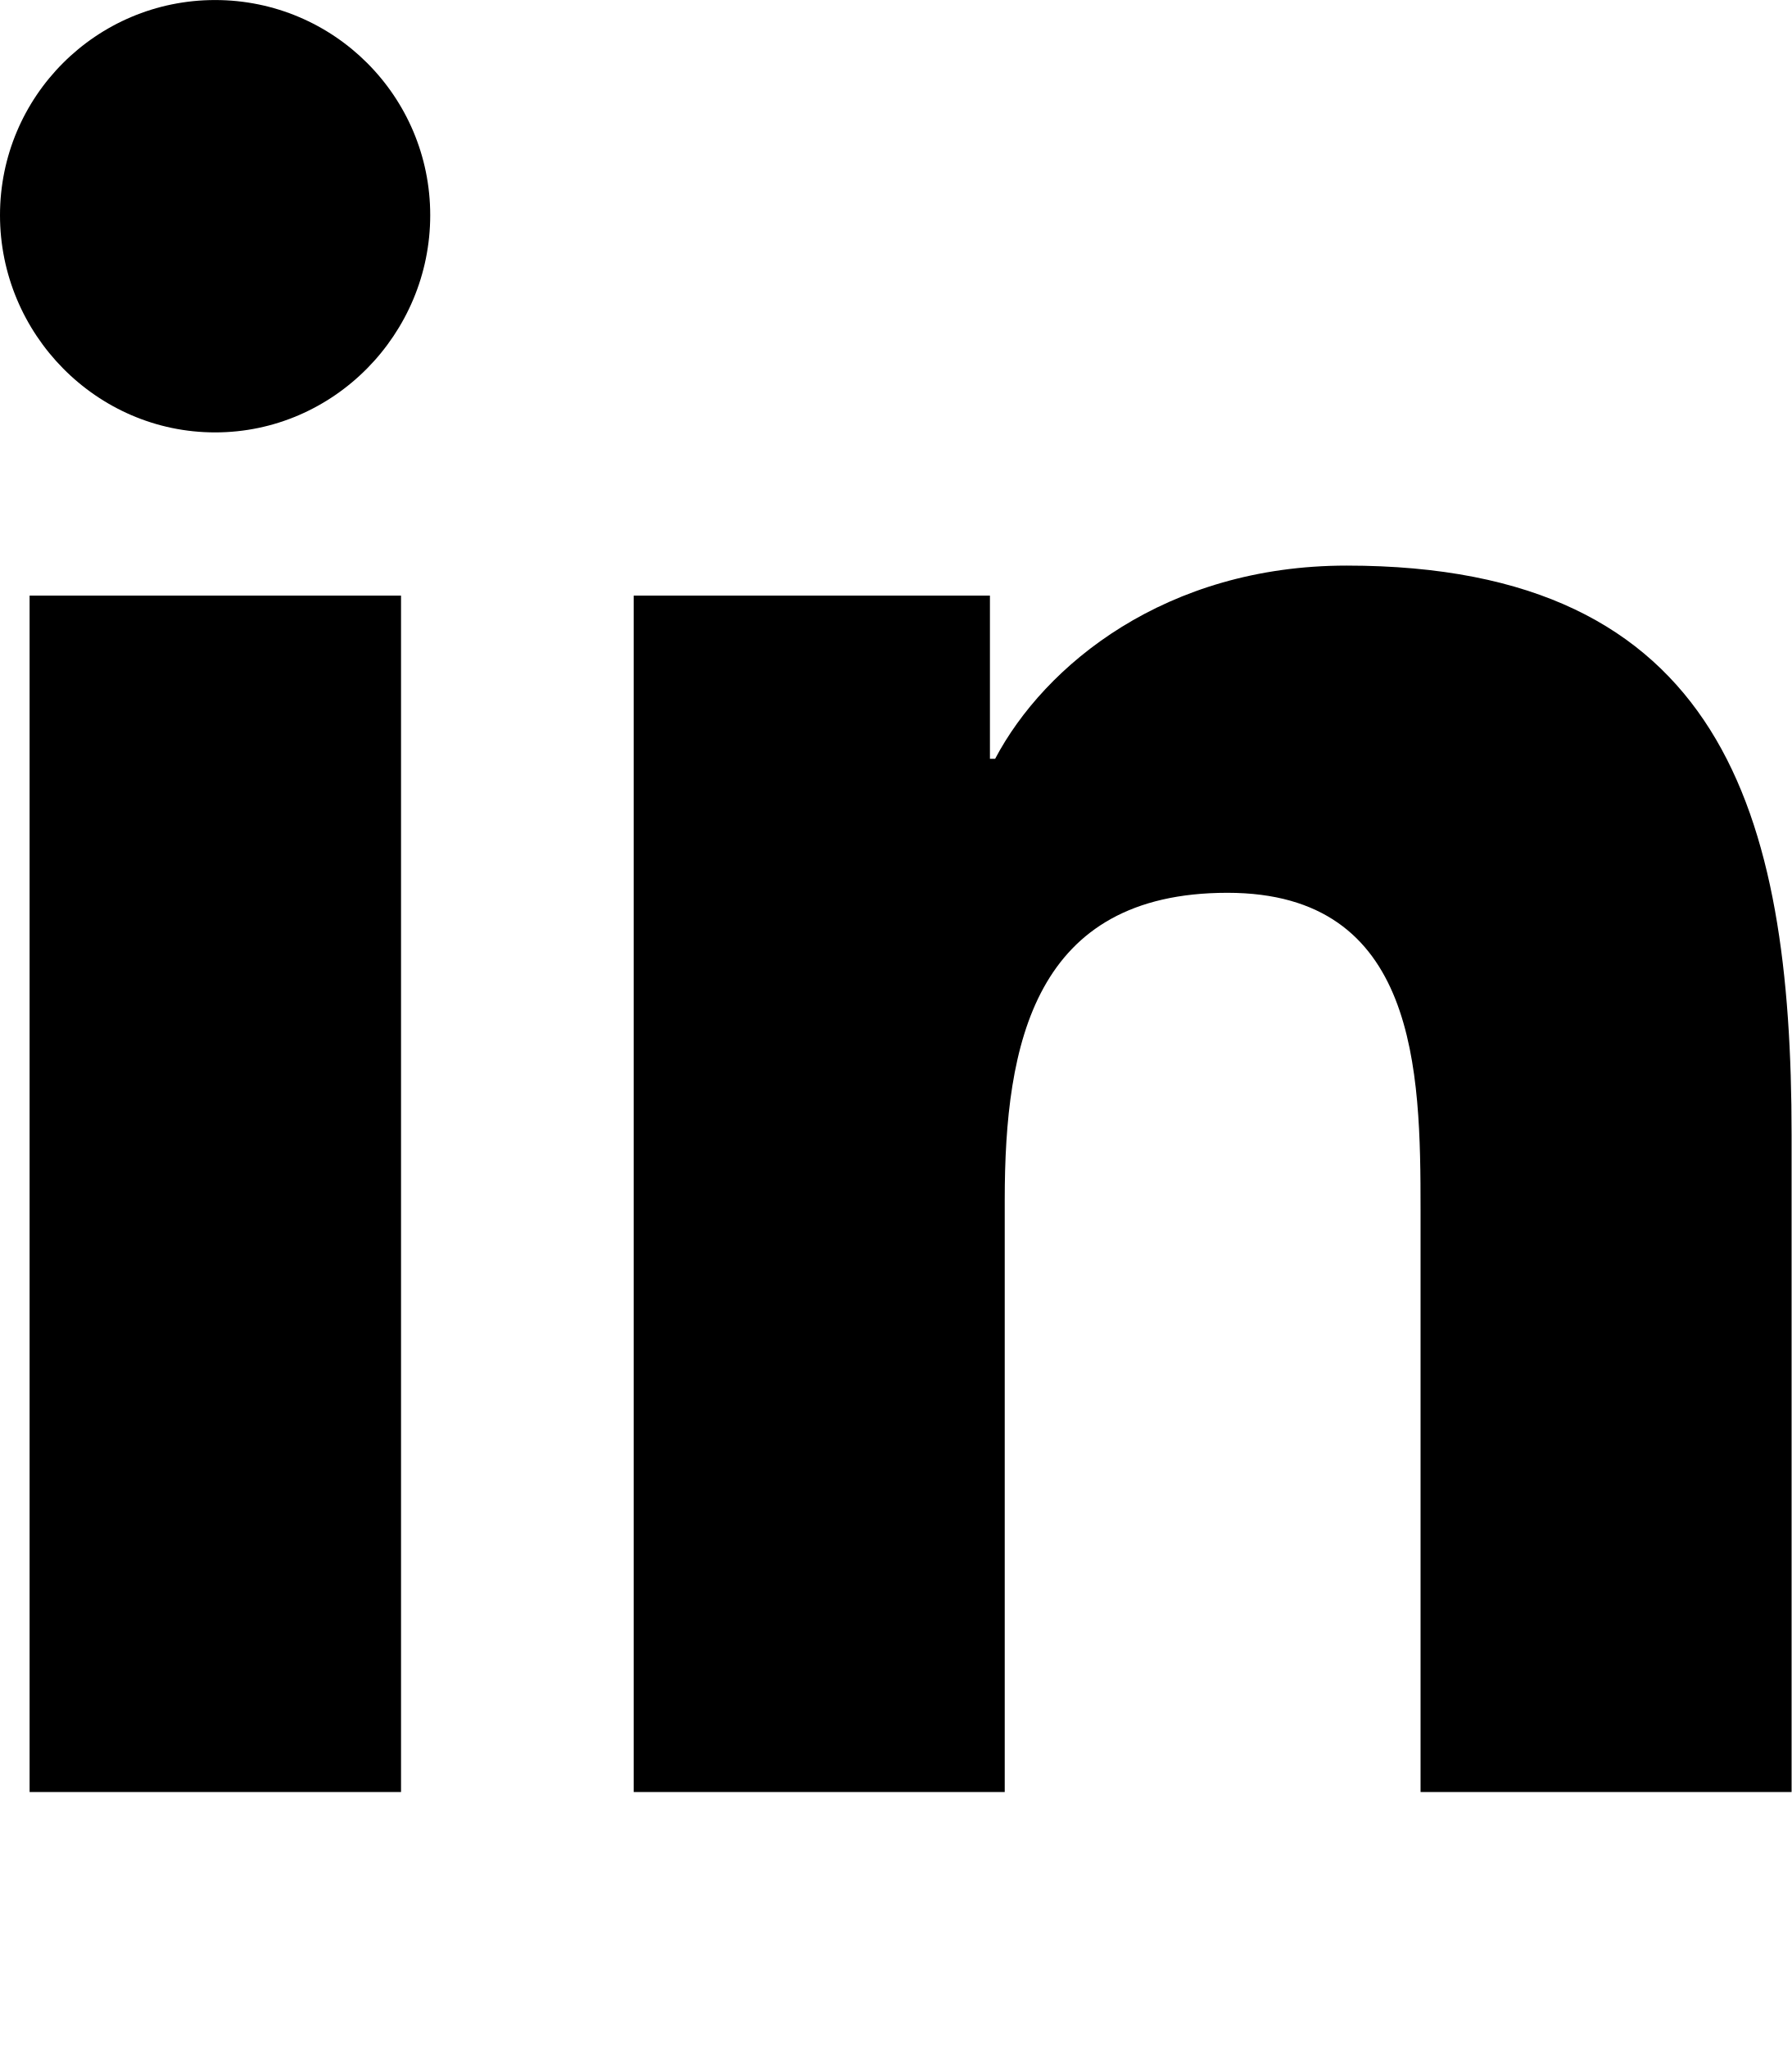
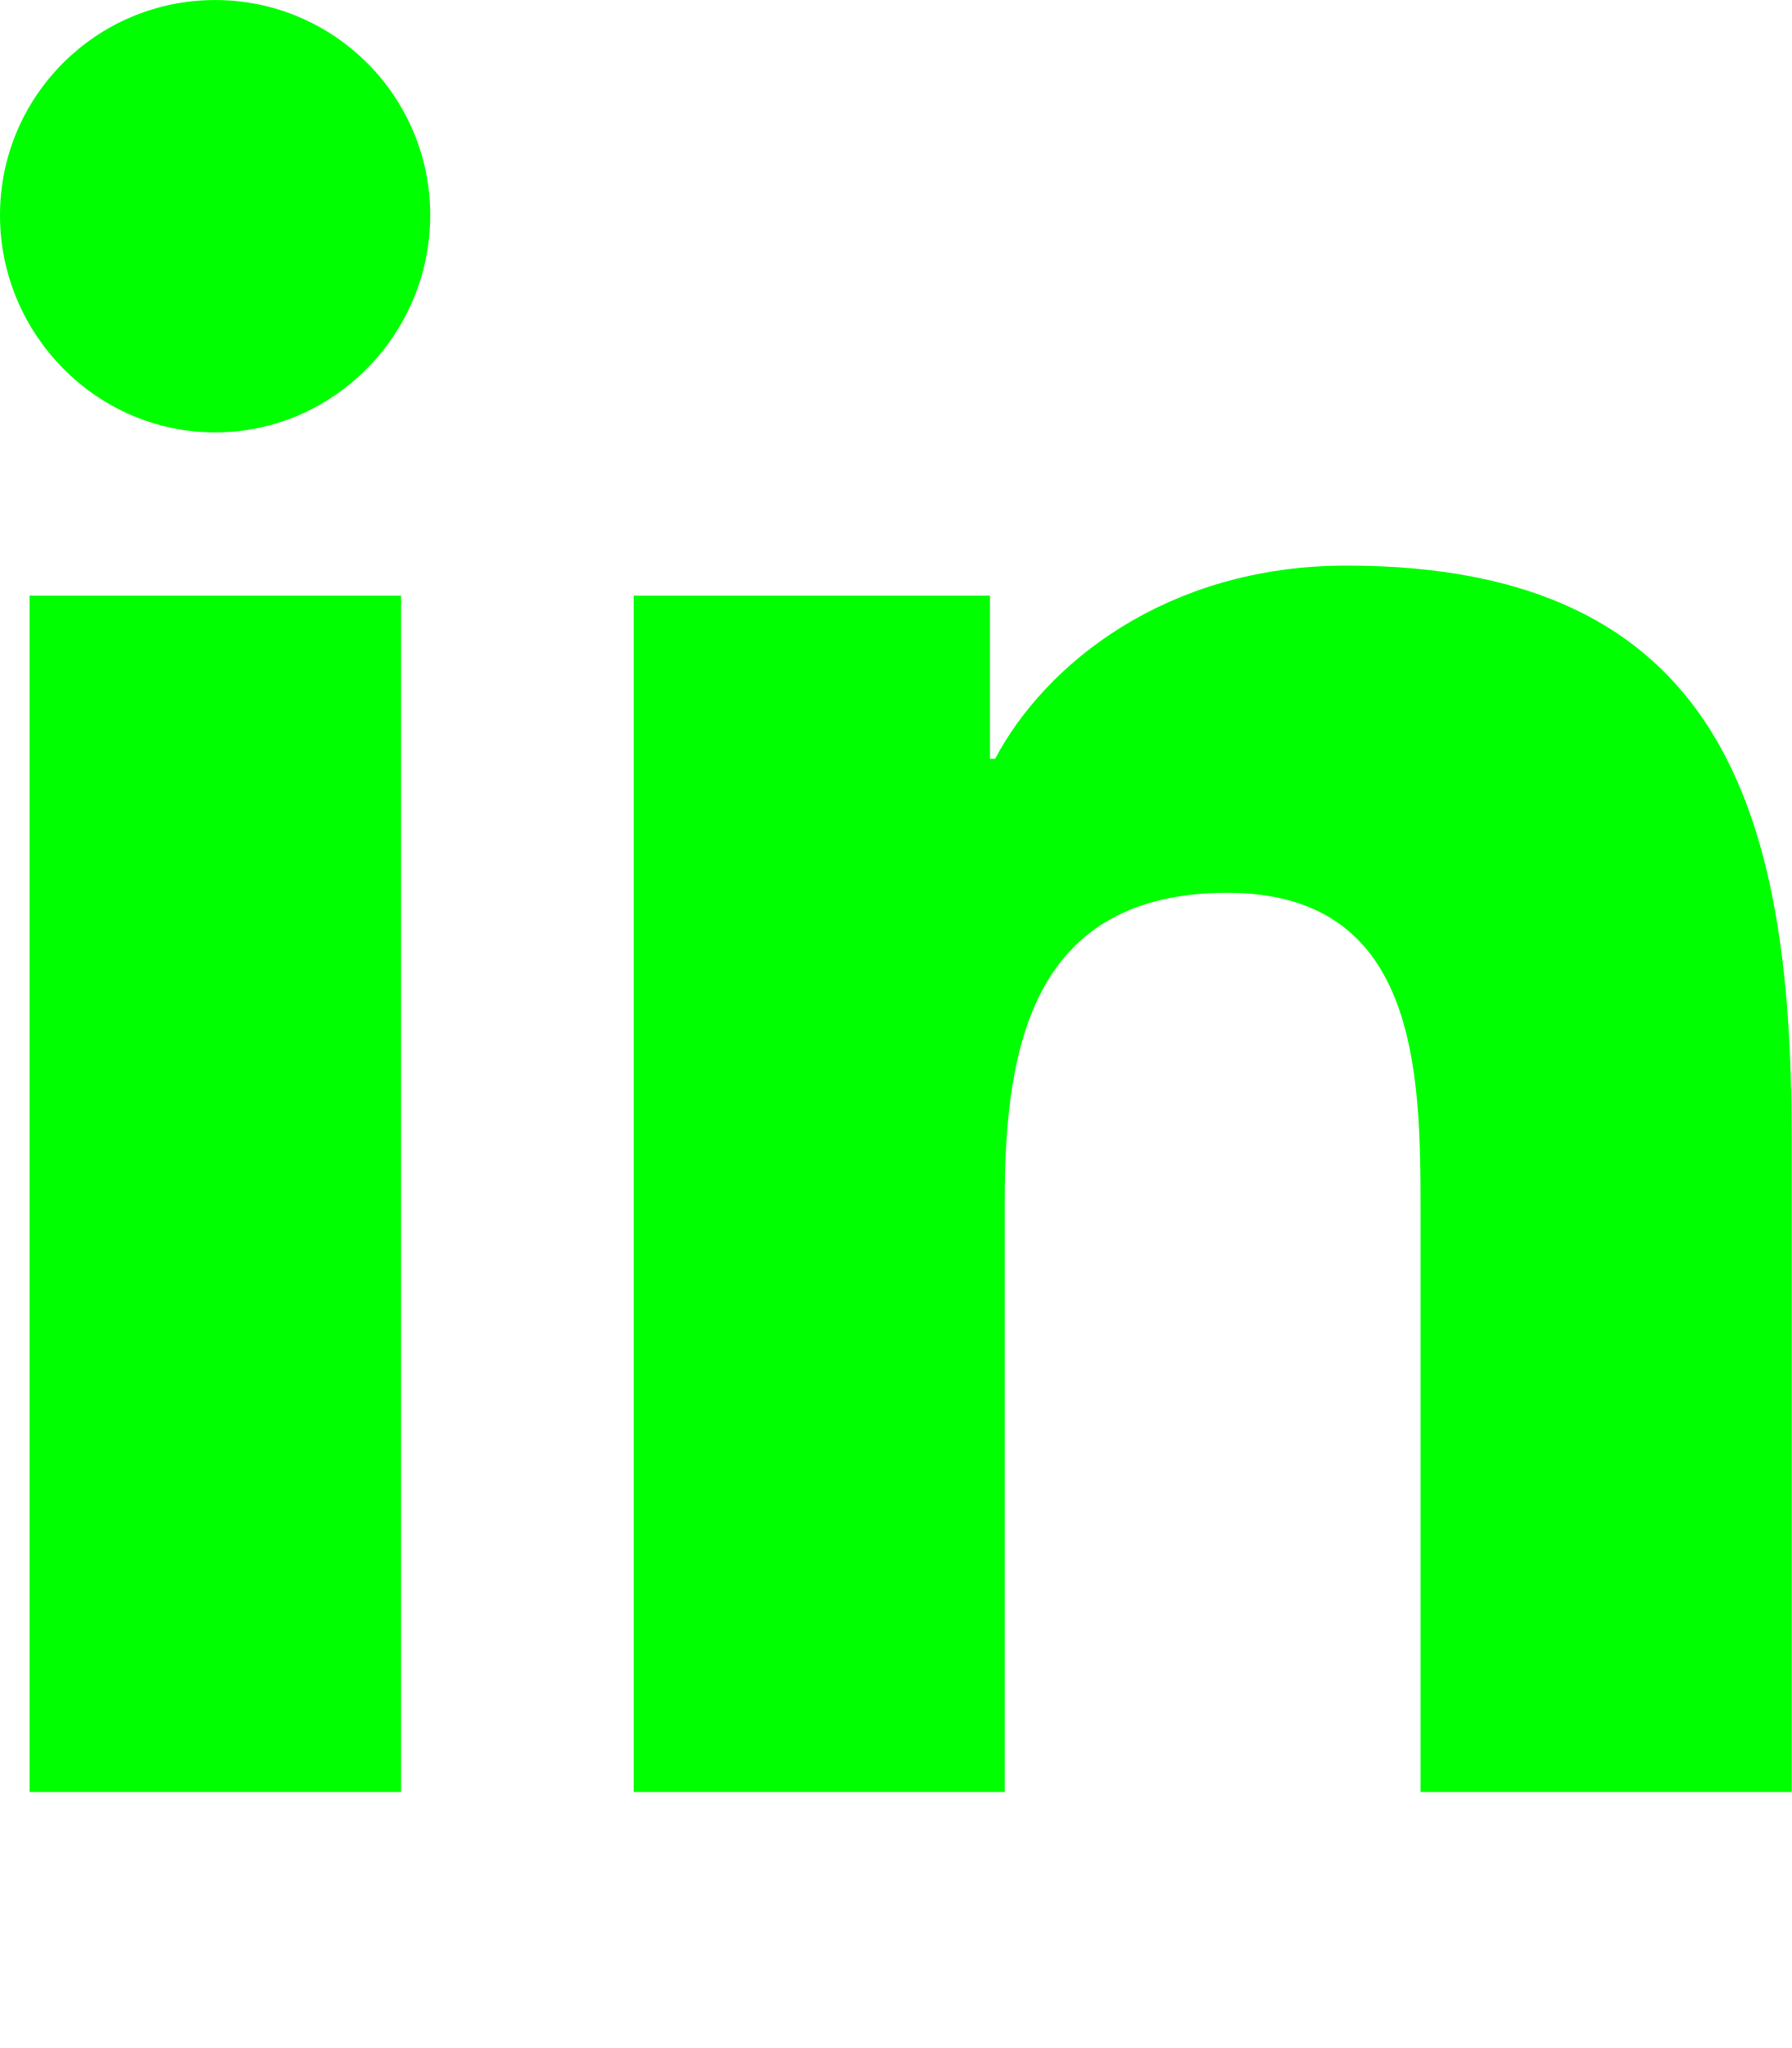
<svg xmlns="http://www.w3.org/2000/svg" viewBox="0 0 448 512">
-   <path d="M100.28 448H7.4V148.9h92.88zM53.79 108.1C24.09 108.1 0 83.5 0 53.8a53.79 53.79 0 0 1 107.58 0c0 29.7-24.1 54.3-53.79 54.3zM447.9 448h-92.68V302.4c0-34.7-.7-79.2-48.29-79.2-48.29 0-55.69 37.7-55.69 76.7V448h-92.78V148.9h89.08v40.8h1.3c12.4-23.5 42.69-48.3 87.88-48.3 94 0 111.28 61.9 111.28 142.3V448z" />
+   <path fill="lime" d="M100.28 448H7.4V148.9h92.88zM53.79 108.1C24.09 108.1 0 83.5 0 53.8a53.79 53.79 0 0 1 107.58 0c0 29.7-24.1 54.3-53.79 54.3zM447.9 448h-92.68V302.4c0-34.7-.7-79.2-48.29-79.2-48.29 0-55.69 37.7-55.69 76.7V448h-92.78V148.9h89.08v40.8h1.3c12.4-23.5 42.69-48.3 87.88-48.3 94 0 111.28 61.9 111.28 142.3V448z" />
</svg>
